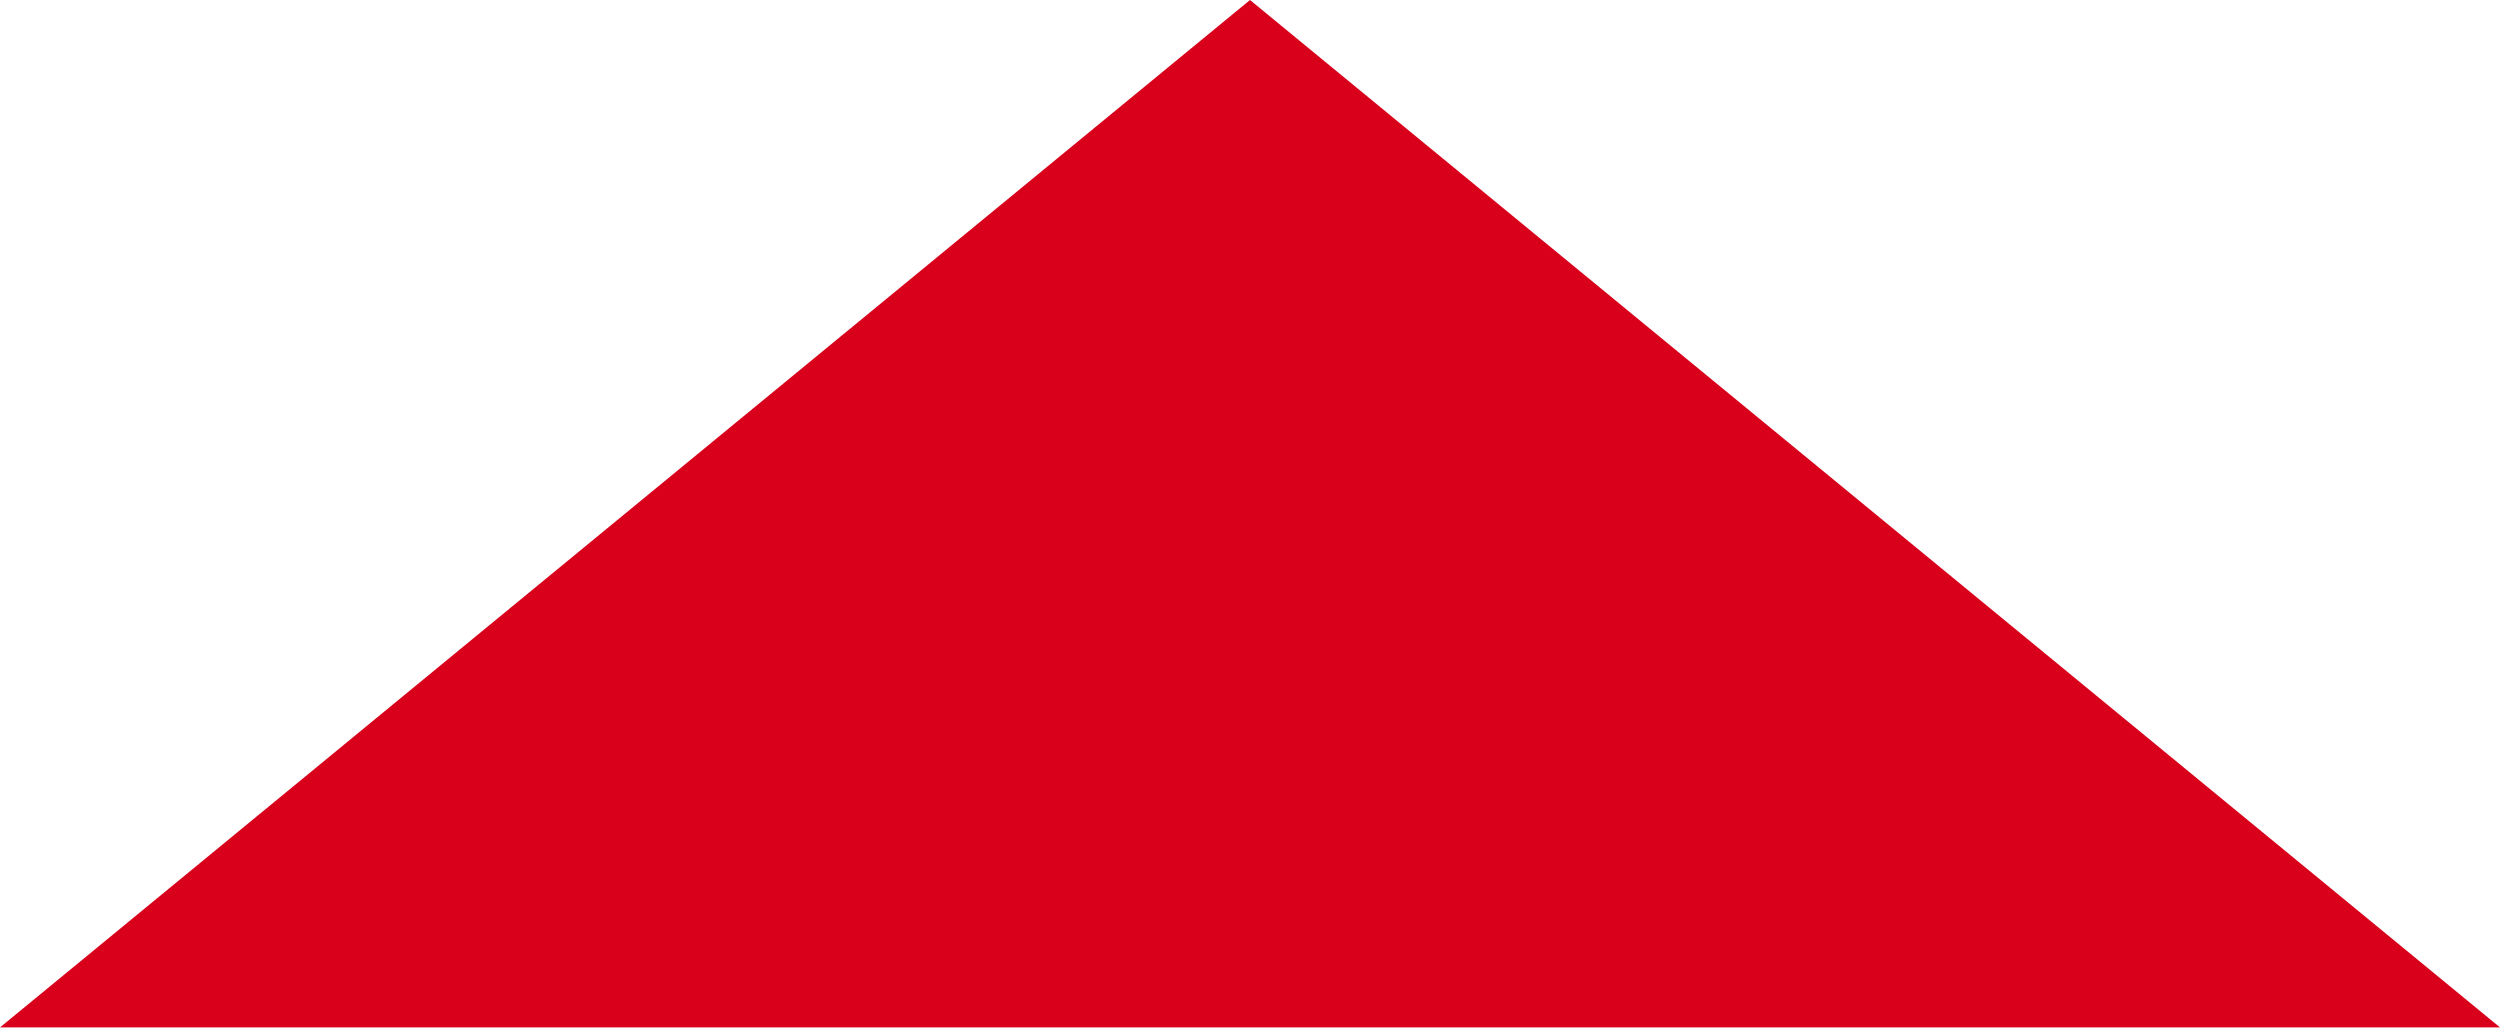
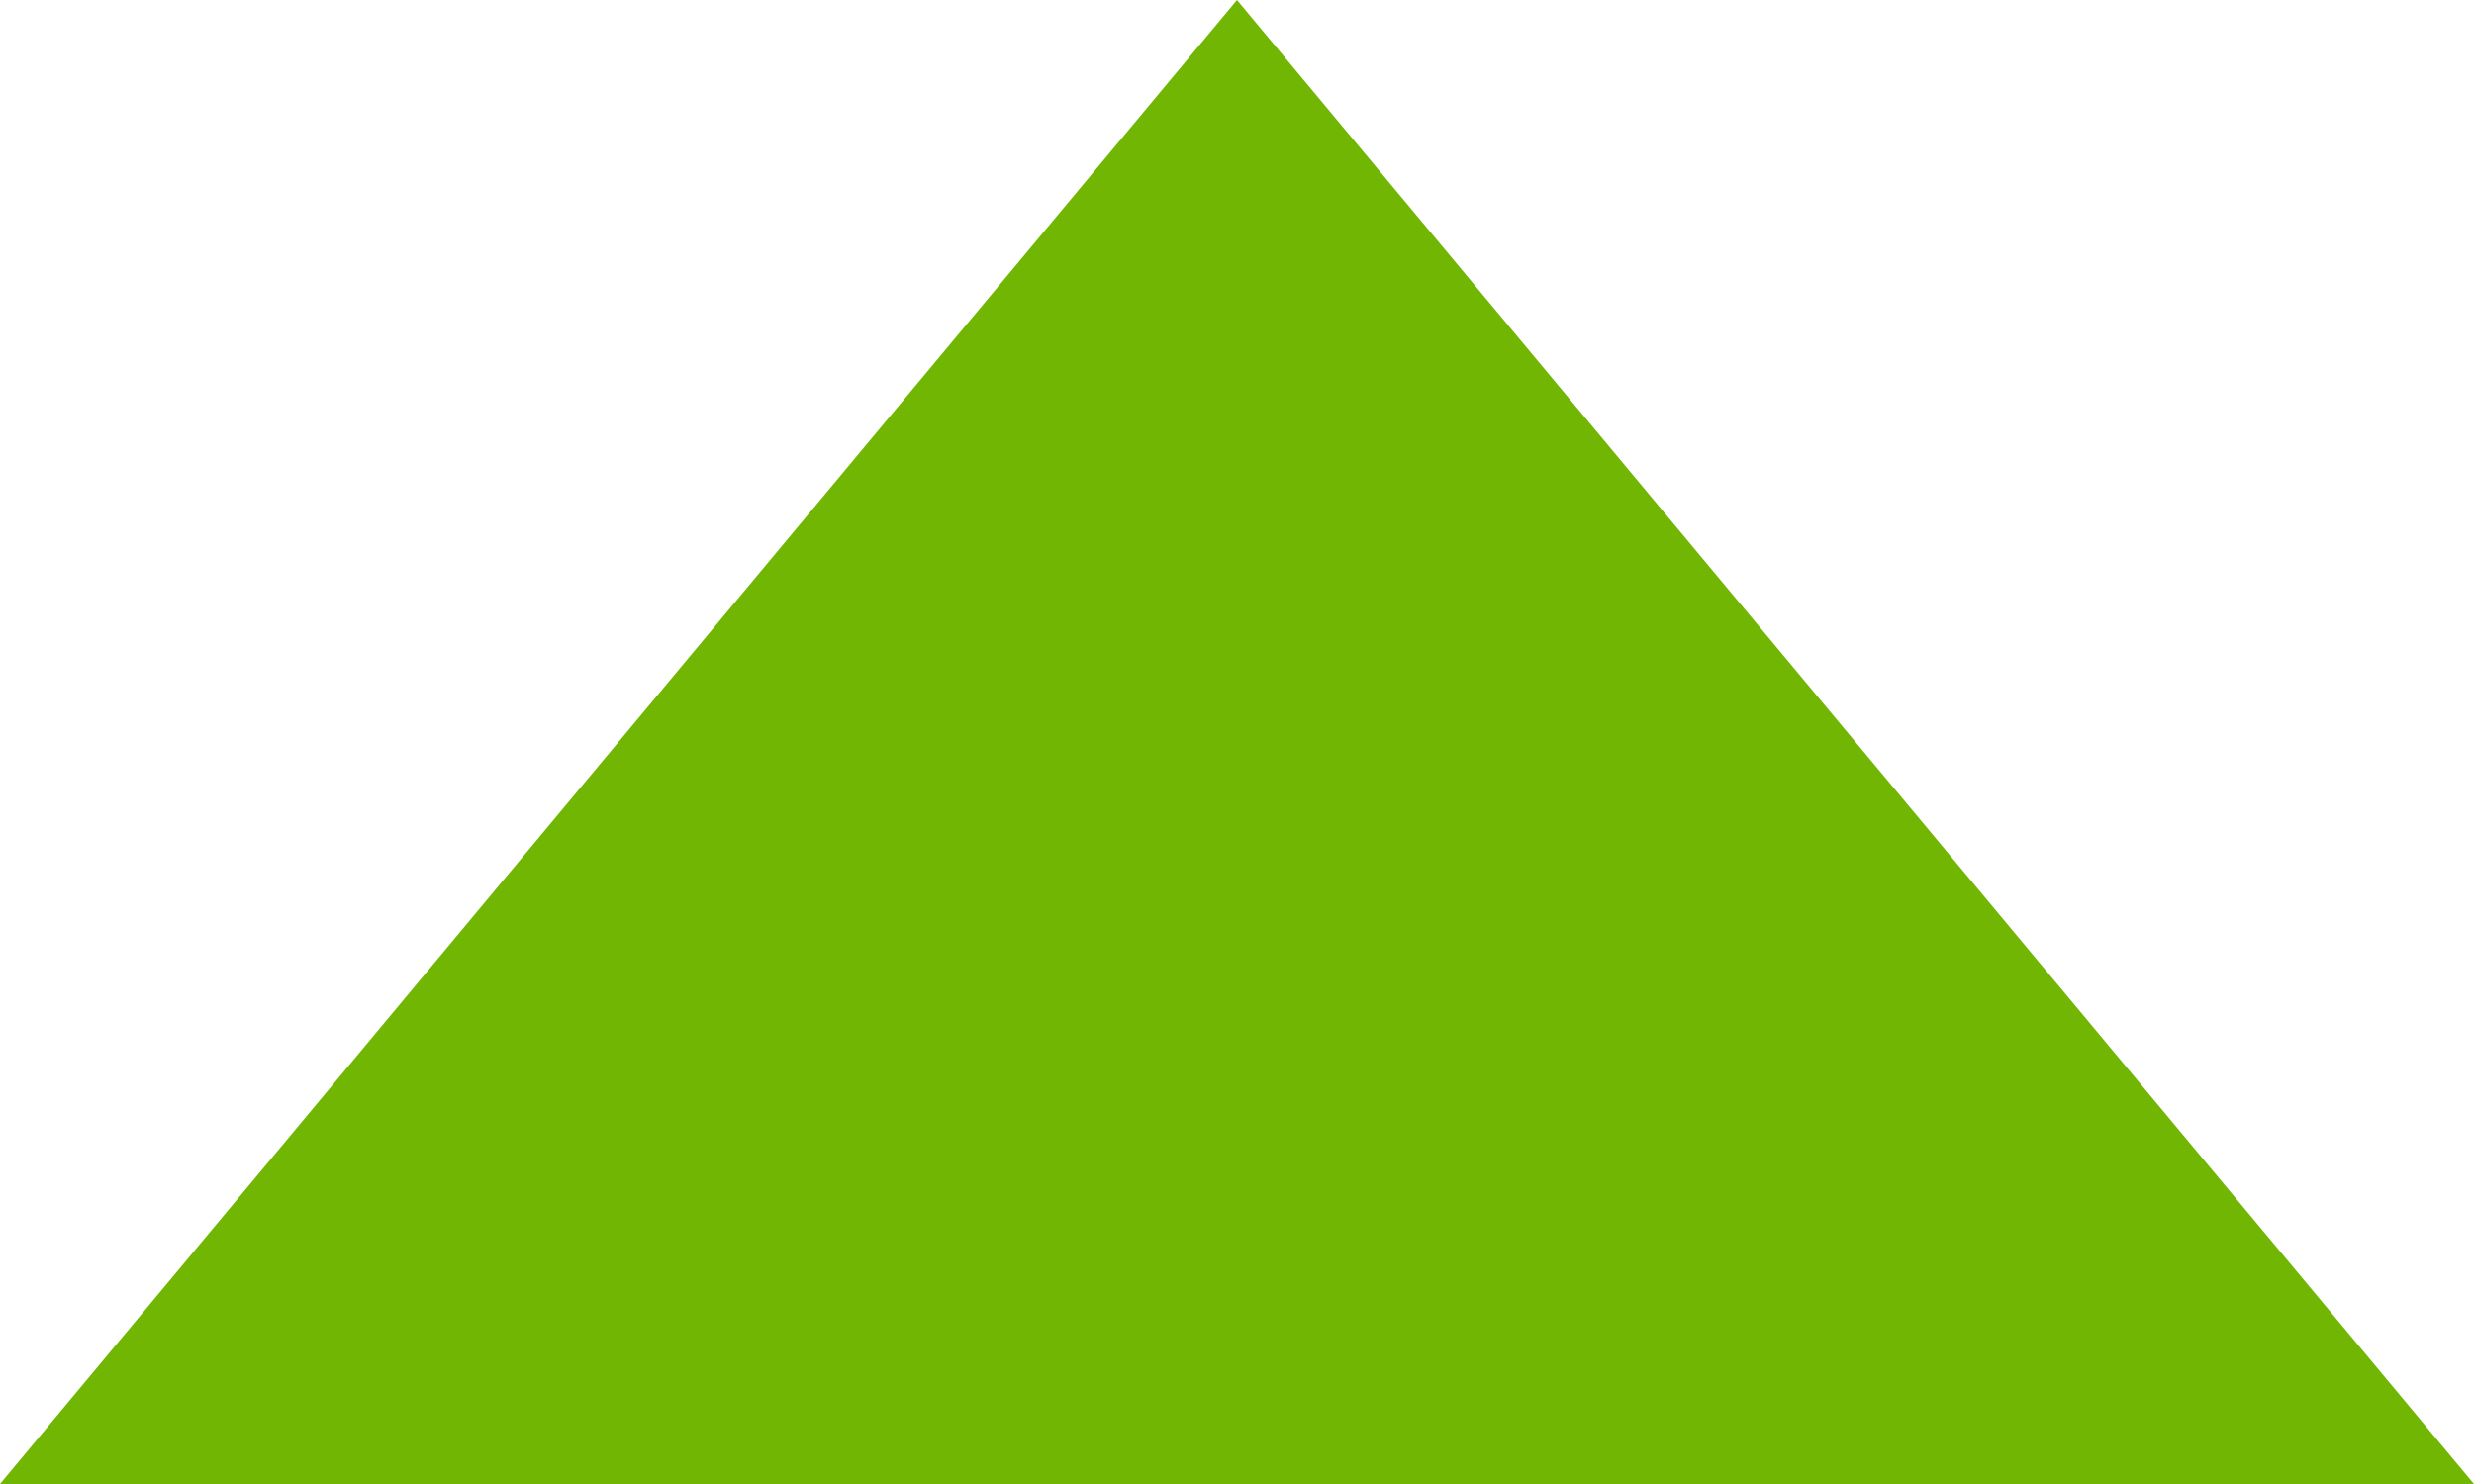
- <svg xmlns="http://www.w3.org/2000/svg" version="1.1" width="73px" height="30px">
-   <g transform="matrix(1 0 0 1 -919 -288 )">
-     <path d="M 919 318  L 955.5 288  L 992 318  L 919 318  Z " fill-rule="nonzero" fill="#d9001b" stroke="none" />
+ <svg xmlns="http://www.w3.org/2000/svg" version="1.1" width="60px" height="36px">
+   <g transform="matrix(1 0 0 1 -931 -124 )">
+     <path d="M 931 160  L 961 124  L 991 160  L 931 160  Z " fill-rule="nonzero" fill="#70b603" stroke="none" />
  </g>
</svg>
